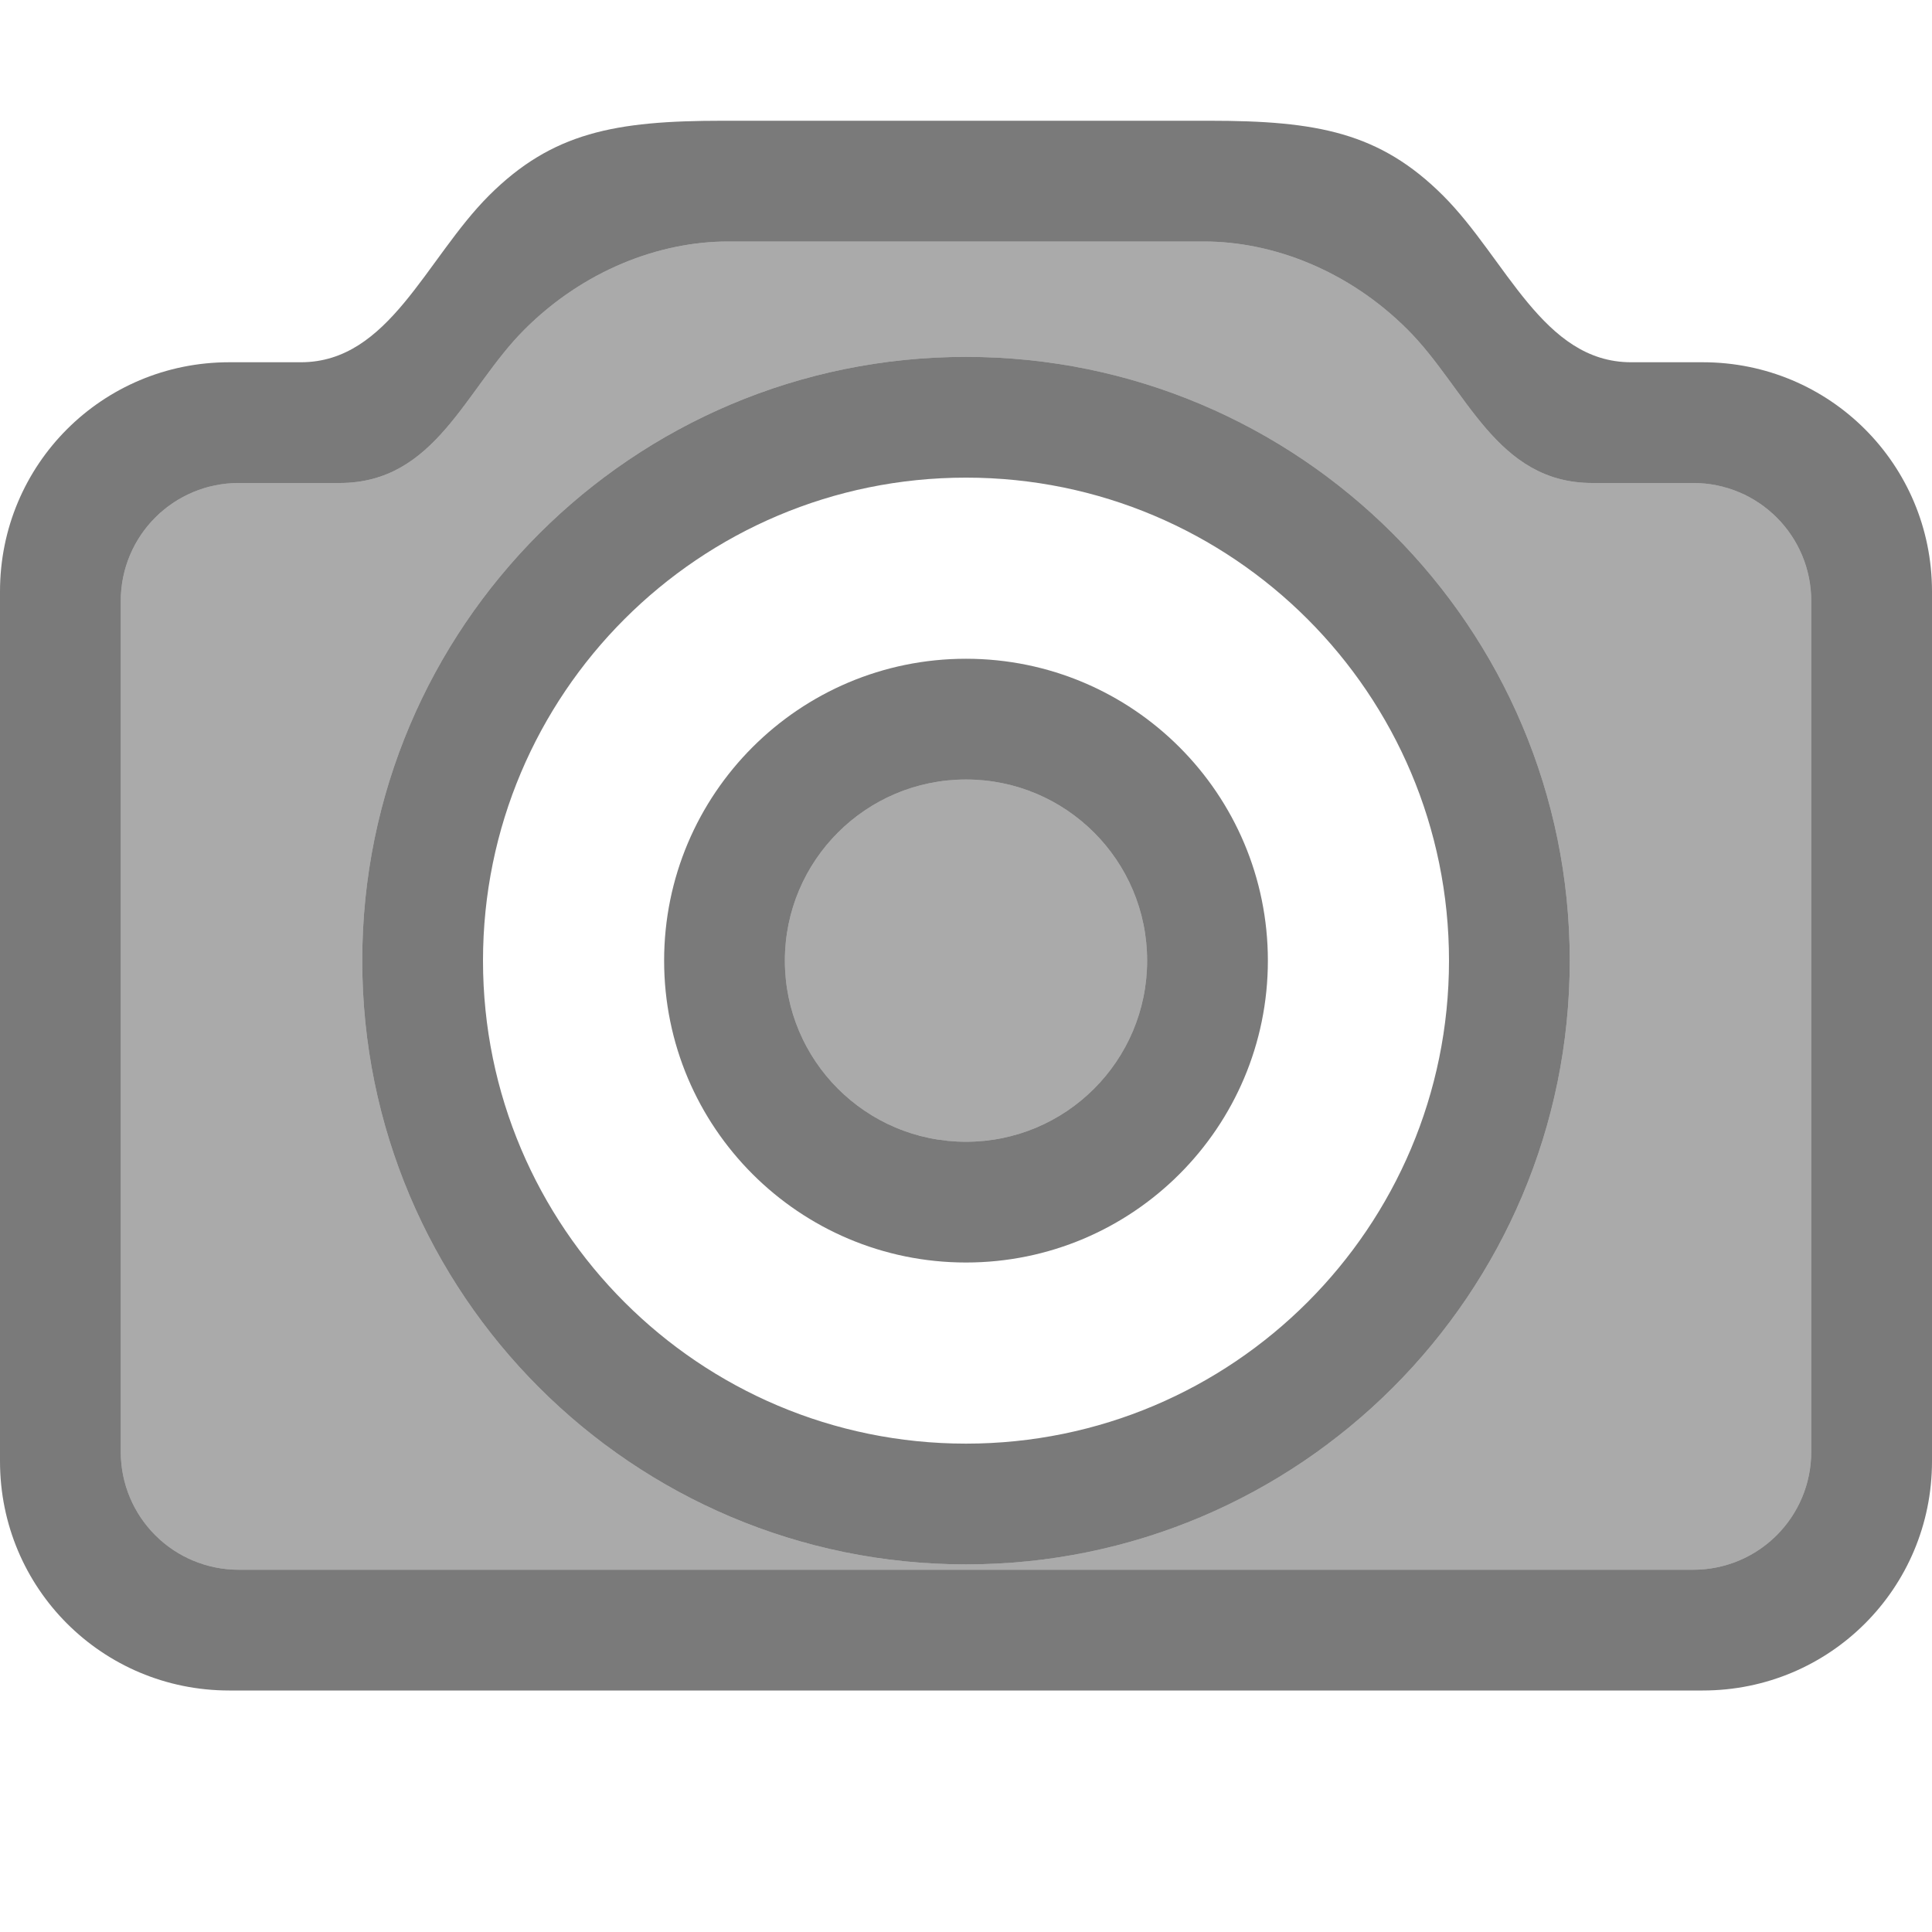
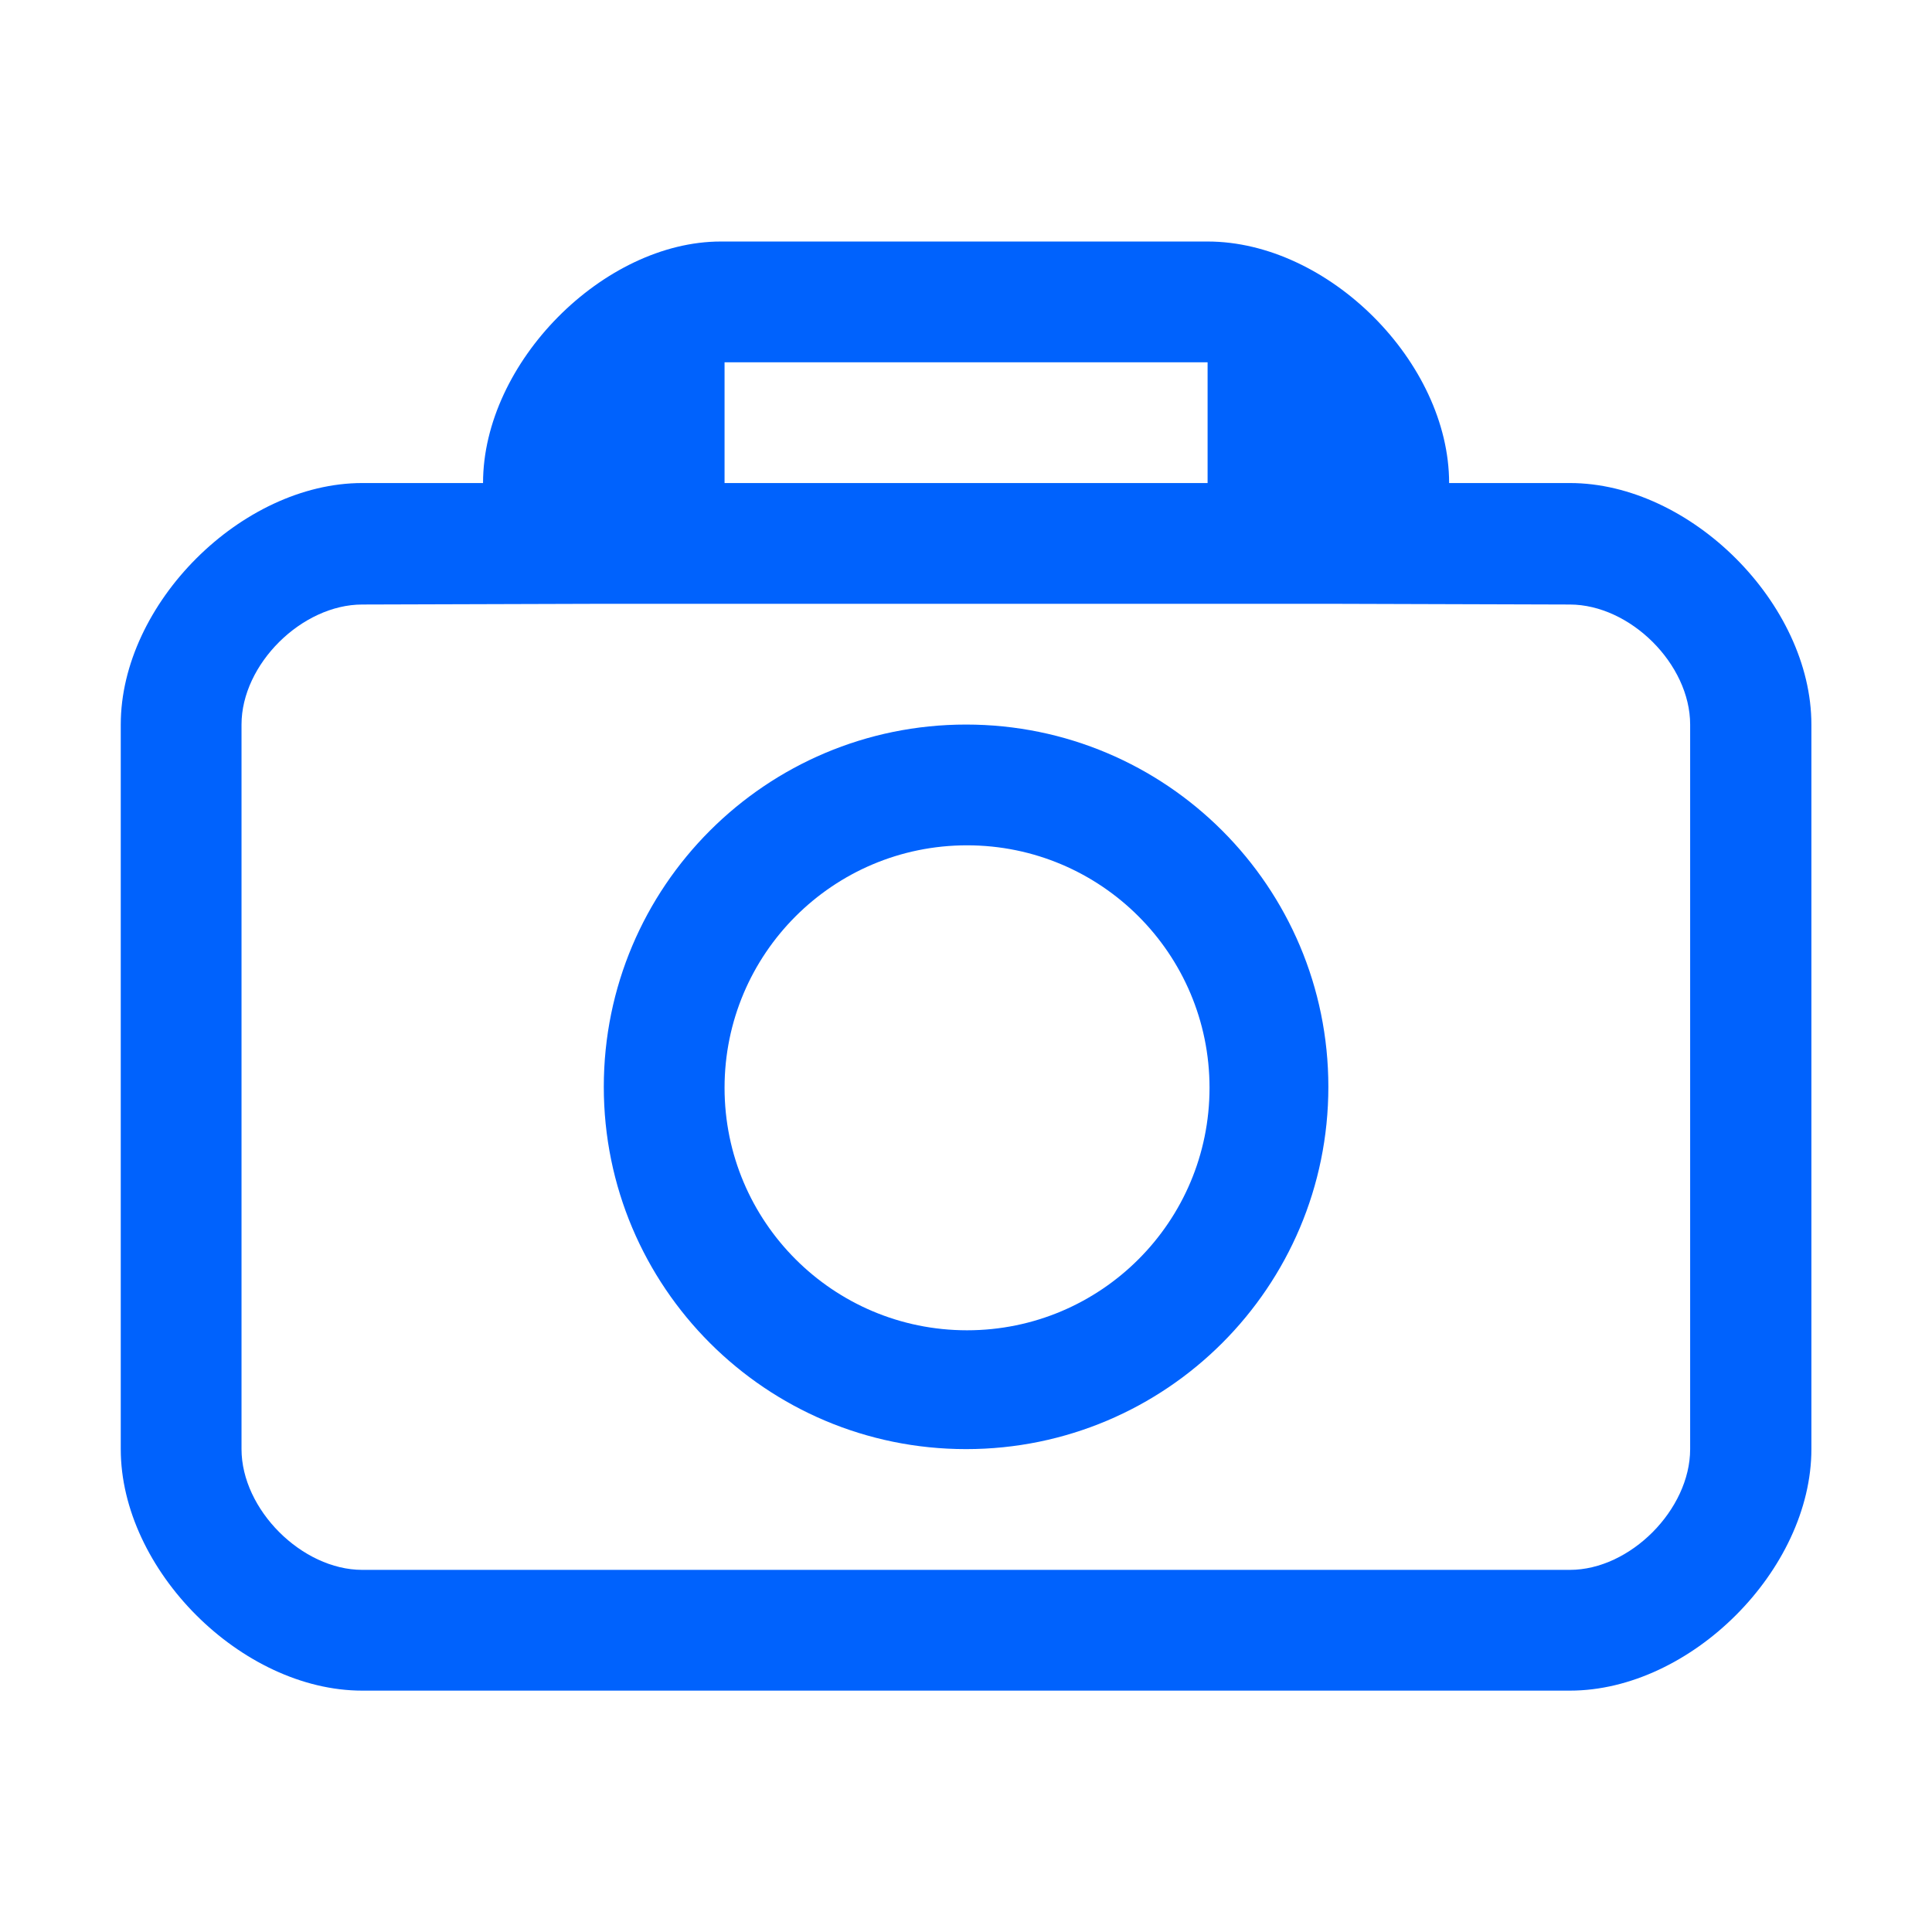
- <svg xmlns="http://www.w3.org/2000/svg" version="1.1" width="36" height="36" id="svg3021">
-   <defs id="defs3023" />
-   <path style="opacity:1;fill:#000000;fill-opacity:0.52;stroke:none" d="M 13.461 2.25 C 11.46 2.25 10.289 2.467 9.109 3.646 C 7.93 4.826 7.25 6.75 5.607 6.75 L 4.271 6.75 C 1.905 6.75 0 8.655 0 11.021 L 0 27.229 C 0 29.595 1.905 31.5 4.271 31.5 L 31.729 31.5 C 34.095 31.5 36 29.595 36 27.229 L 36 11.021 C 36 8.655 34.095 6.75 31.729 6.75 L 30.393 6.75 C 28.75 6.75 28.07 4.826 26.891 3.646 C 25.711 2.467 24.54 2.25 22.539 2.25 L 13.461 2.25 z M 13.566 4.5 L 22.434 4.5 C 23.717 4.5 25.127 5.039 26.23 6.143 C 27.334 7.247 27.877 9 29.672 9 L 31.549 9 C 32.768 9 33.75 9.982 33.75 11.201 L 33.75 27.049 C 33.75 28.268 32.768 29.25 31.549 29.25 L 4.451 29.25 C 3.232 29.25 2.25 28.268 2.25 27.049 L 2.25 11.201 C 2.25 9.982 3.232 9 4.451 9 L 6.328 9 C 8.123 9 8.666 7.247 9.77 6.143 C 10.873 5.039 12.283 4.5 13.566 4.5 z M 18 12.275 A 5.625 5.625 0 0 0 12.375 17.9 A 5.625 5.625 0 0 0 18 23.525 A 5.625 5.625 0 0 0 23.625 17.9 A 5.625 5.625 0 0 0 18 12.275 z M 18 14.525 A 3.375 3.375 0 0 1 21.375 17.9 A 3.375 3.375 0 0 1 18 21.275 A 3.375 3.375 0 0 1 14.625 17.9 A 3.375 3.375 0 0 1 18 14.525 z " id="path8213" />
-   <path style="opacity:1;fill:#000000;fill-opacity:0.333;stroke:none" d="M 13.566 4.5 C 12.283 4.5 10.873 5.039 9.77 6.143 C 8.666 7.247 8.123 9 6.328 9 L 4.451 9 C 3.232 9 2.25 9.982 2.25 11.201 L 2.25 27.049 C 2.25 28.268 3.232 29.25 4.451 29.25 L 31.549 29.25 C 32.768 29.25 33.75 28.268 33.75 27.049 L 33.75 11.201 C 33.75 9.982 32.768 9 31.549 9 L 29.672 9 C 27.877 9 27.334 7.247 26.23 6.143 C 25.127 5.039 23.717 4.5 22.434 4.5 L 13.566 4.5 z M 18 6.65 A 11.25 11.25 0 0 1 29.25 17.9 A 11.25 11.25 0 0 1 18 29.15 A 11.25 11.25 0 0 1 6.75 17.9 A 11.25 11.25 0 0 1 18 6.65 z M 18 14.525 A 3.375 3.375 0 0 0 14.625 17.9 A 3.375 3.375 0 0 0 18 21.275 A 3.375 3.375 0 0 0 21.375 17.9 A 3.375 3.375 0 0 0 18 14.525 z " id="rect8180" />
-   <path style="opacity:1;fill:#000000;fill-opacity:0.52;stroke:none" d="M 18,6.65 A 11.25,11.25 0 0 0 6.75,17.9 11.25,11.25 0 0 0 18,29.15 11.25,11.25 0 0 0 29.25,17.9 11.25,11.25 0 0 0 18,6.65 Z m 0,2.25 a 9,9 0 0 1 9,9 9,9 0 0 1 -9,9 9,9 0 0 1 -9,-9 9,9 0 0 1 9,-9 z" id="circle8202" />
+ <svg xmlns="http://www.w3.org/2000/svg" width="16" height="16" viewBox="0 0 4.233 4.233" version="1.1" id="svg8">
+   <defs id="defs2" />
+   <g id="layer1" transform="translate(0,-292.7667)">
+     <path style="opacity:1;fill:#0062fd;fill-opacity:1;stroke:none;stroke-width:0;stroke-linecap:round;stroke-linejoin:round;stroke-miterlimit:4;stroke-dasharray:none;stroke-opacity:1" d="M 5.969 2 C 5 2 4 3 4 4 L 3 4 C 2 4 1 5 1 6 L 1 12 C 1 13 2 14 3 14 L 13 14 C 14 14 15 13 15 12 L 15 6 C 15 5 14 4 13 4 L 12 4 C 12 3 11 2 10 2 L 5.969 2 z M 6 3 L 10 3 L 10 4 L 6 4 L 6 3 z M 5 5 L 7.938 5 L 11 5 L 13 5.006 C 13.5 5.007 13.996 5.5 13.996 6 L 13.996 12 C 13.996 12.5 13.5 13 13 13 L 3 13 C 2.5 13 2 12.5 2 12 L 2 6 C 2 5.5 2.5 5.006 3 5.006 L 5 5 z " transform="matrix(0.2645833,0,0,0.2645833,0,292.7667)" id="rect943" />
+     <path style="opacity:1;fill:#0062fd;fill-opacity:1;stroke:none;stroke-width:0;stroke-linecap:round;stroke-linejoin:round;stroke-miterlimit:4;stroke-dasharray:none;stroke-opacity:1" d="M 8 6 A 3 3 0 0 0 5 9 A 3 3 0 0 0 8 12 A 3 3 0 0 0 11 9 A 3 3 0 0 0 8 6 z M 8.008 7 A 2.008 2.008 0 0 1 10.016 9.008 A 2.008 2.008 0 0 1 8.008 11.016 A 2.008 2.008 0 0 1 6 9.008 A 2.008 2.008 0 0 1 8.008 7 z " transform="matrix(0.2645833,0,0,0.2645833,0,292.7667)" id="path1024" />
+   </g>
</svg>
